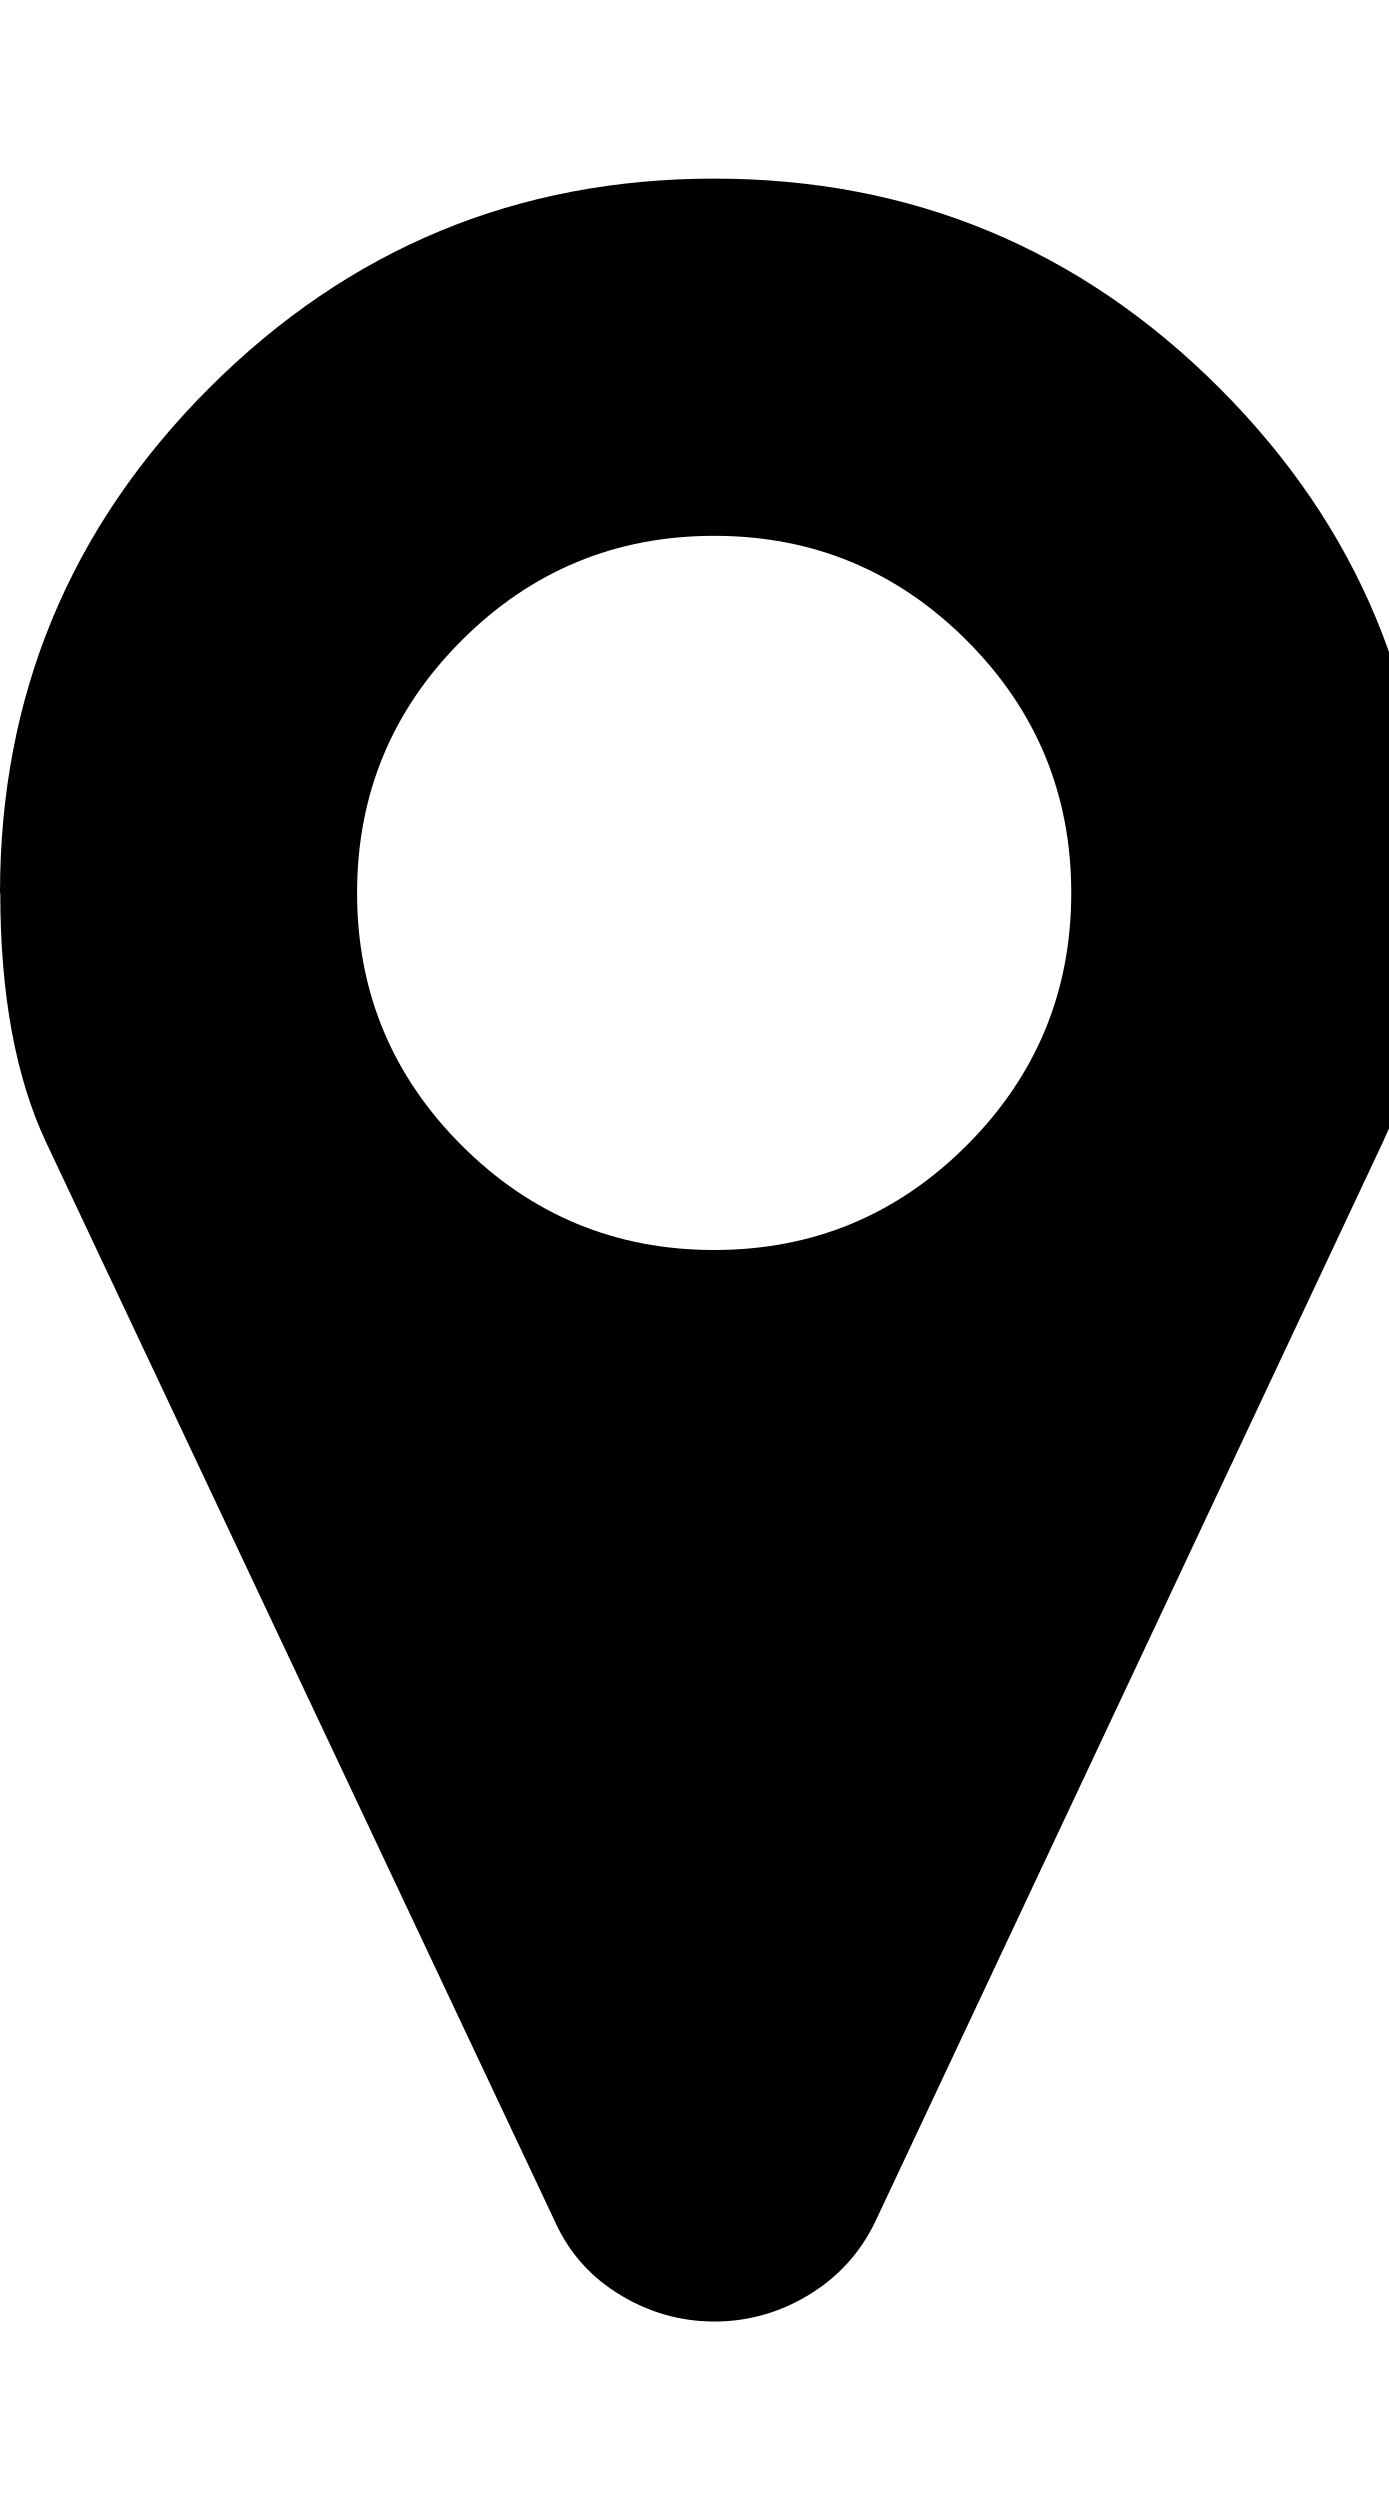
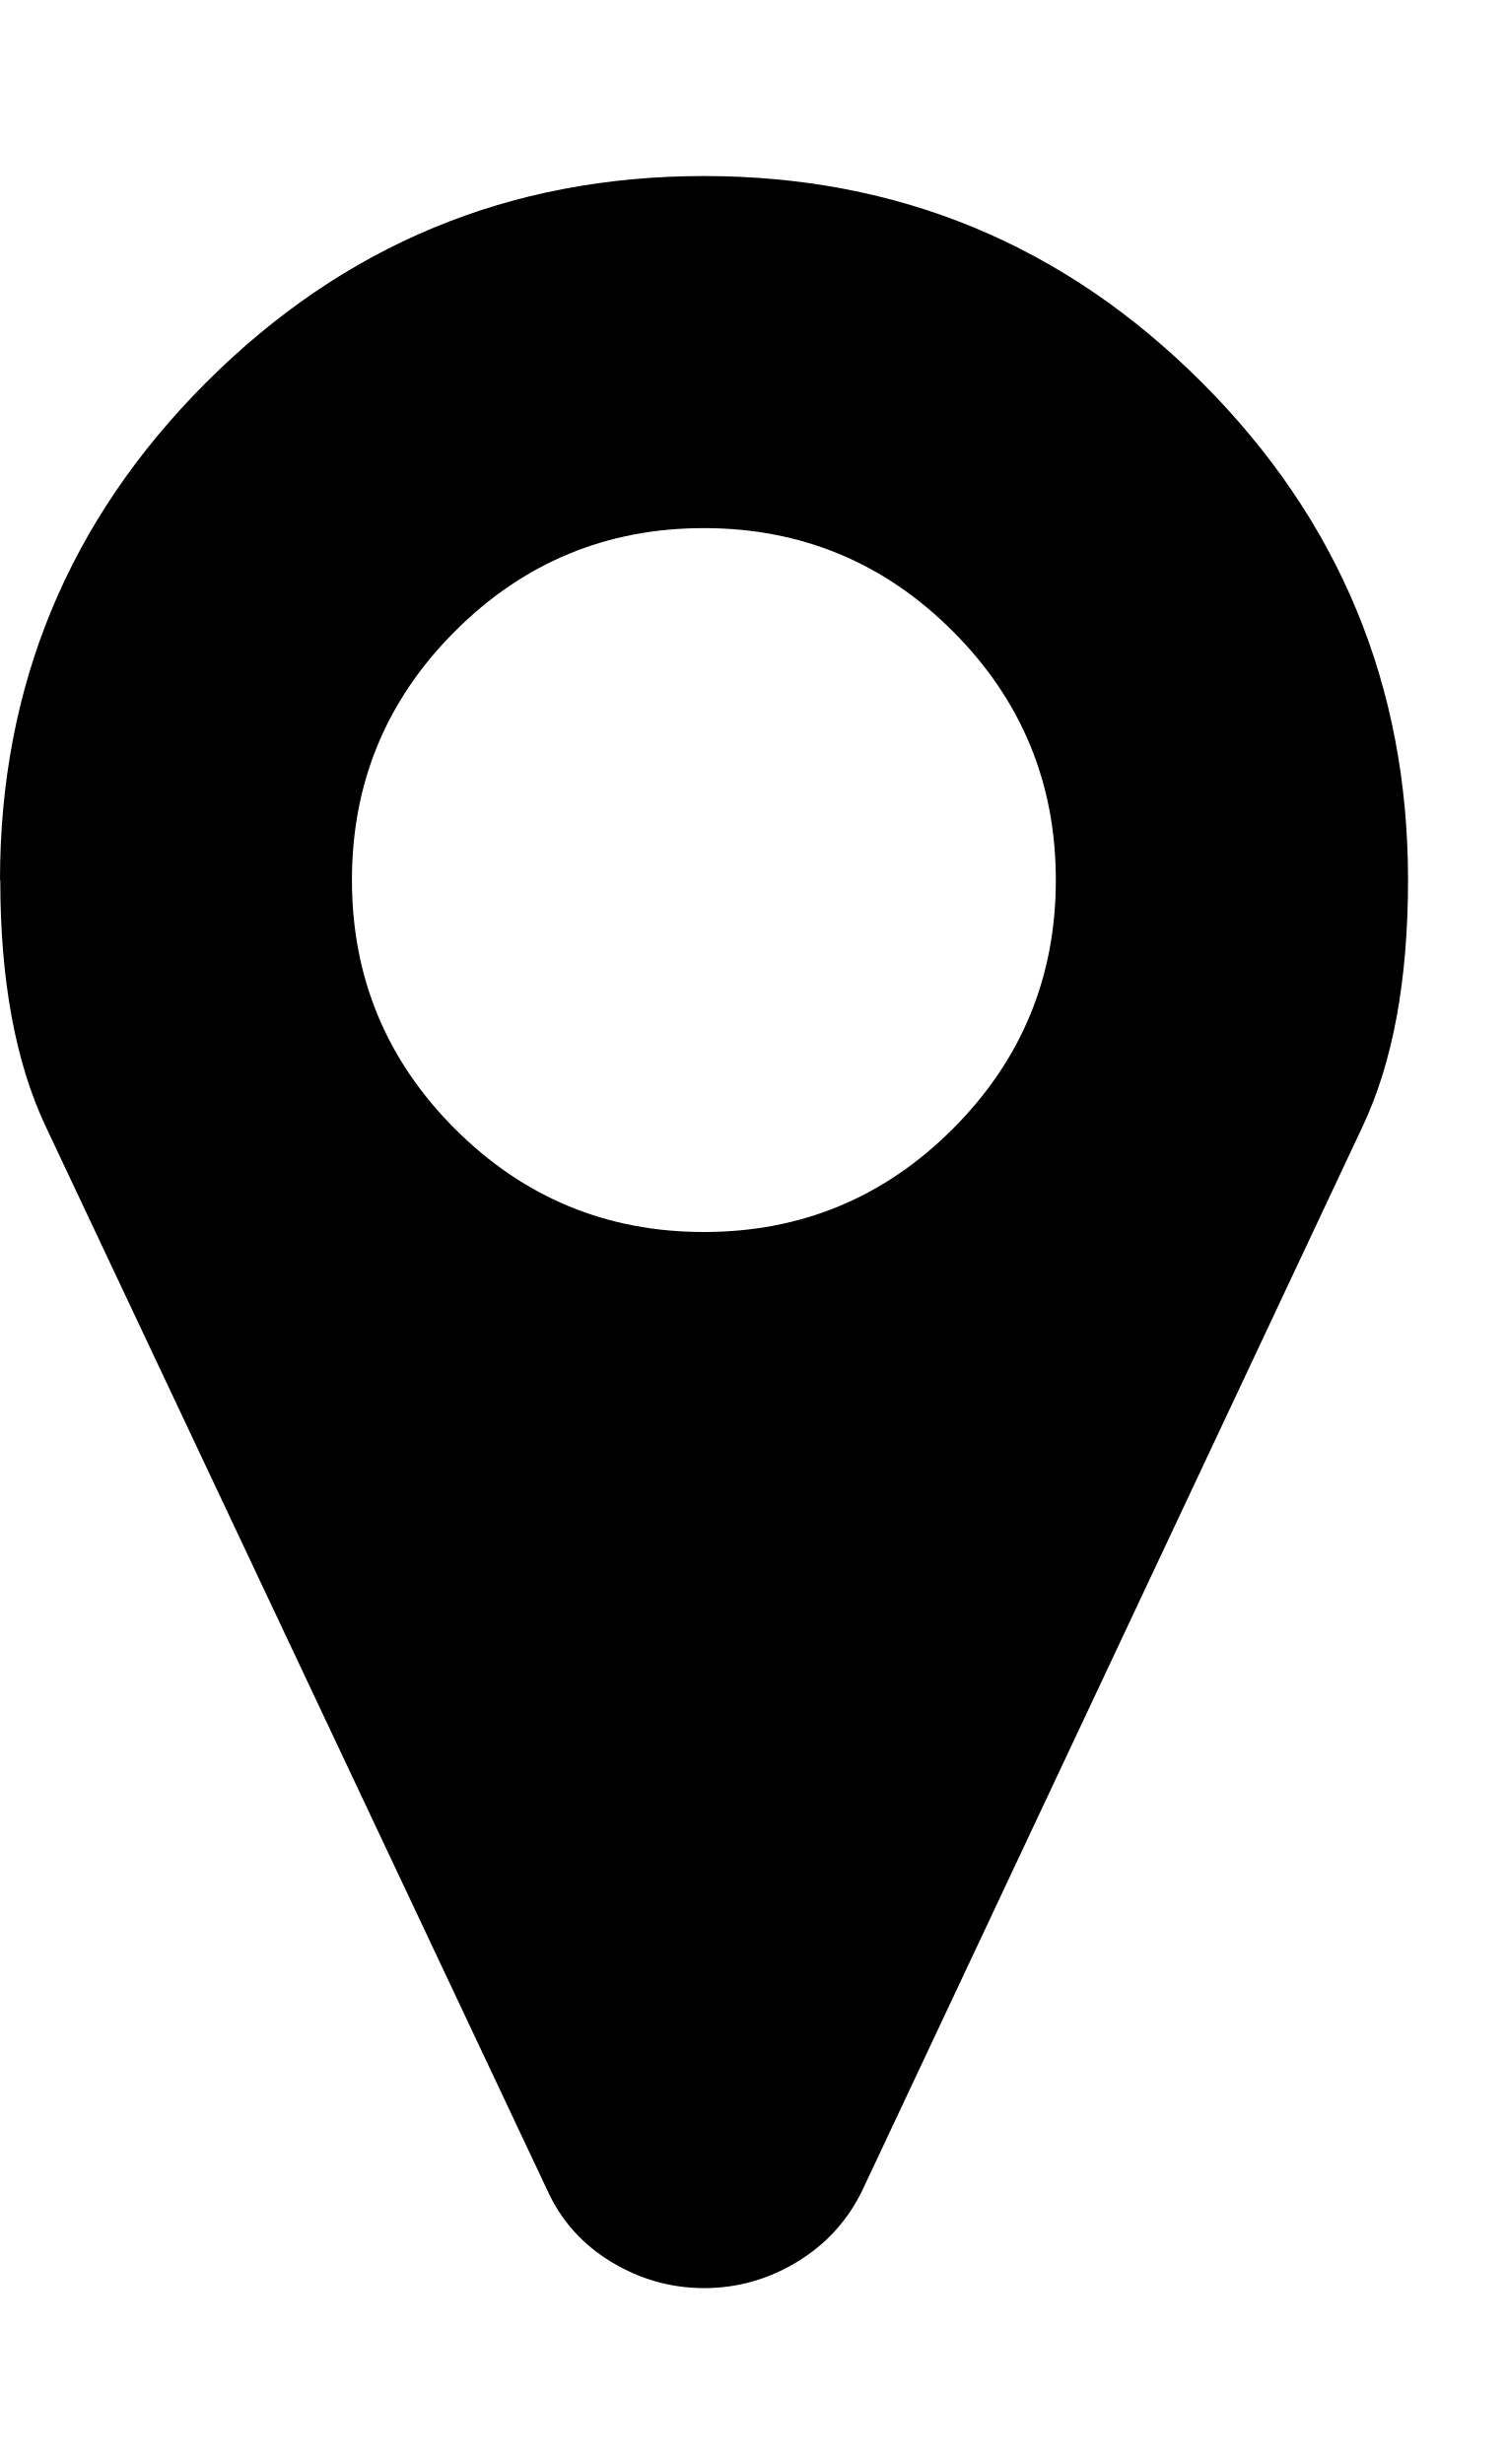
- <svg xmlns="http://www.w3.org/2000/svg" version="1.1" width="10" height="18" viewBox="0 0 10 18">
+ <svg xmlns="http://www.w3.org/2000/svg" version="1.1" width="11" height="18" viewBox="0 0 11 18">
  <g id="icomoon-ignore">
</g>
  <path d="M0 6.429q0-2.129 1.507-3.636t3.636-1.507 3.636 1.507 1.507 3.636q0 1.095-0.331 1.798l-3.656 7.775q-0.161 0.331-0.477 0.522t-0.678 0.191-0.678-0.191-0.467-0.522l-3.666-7.775q-0.331-0.703-0.331-1.798zM2.571 6.429q0 1.065 0.753 1.818t1.818 0.753 1.818-0.753 0.753-1.818-0.753-1.818-1.818-0.753-1.818 0.753-0.753 1.818z" fill="#000000" />
</svg>
